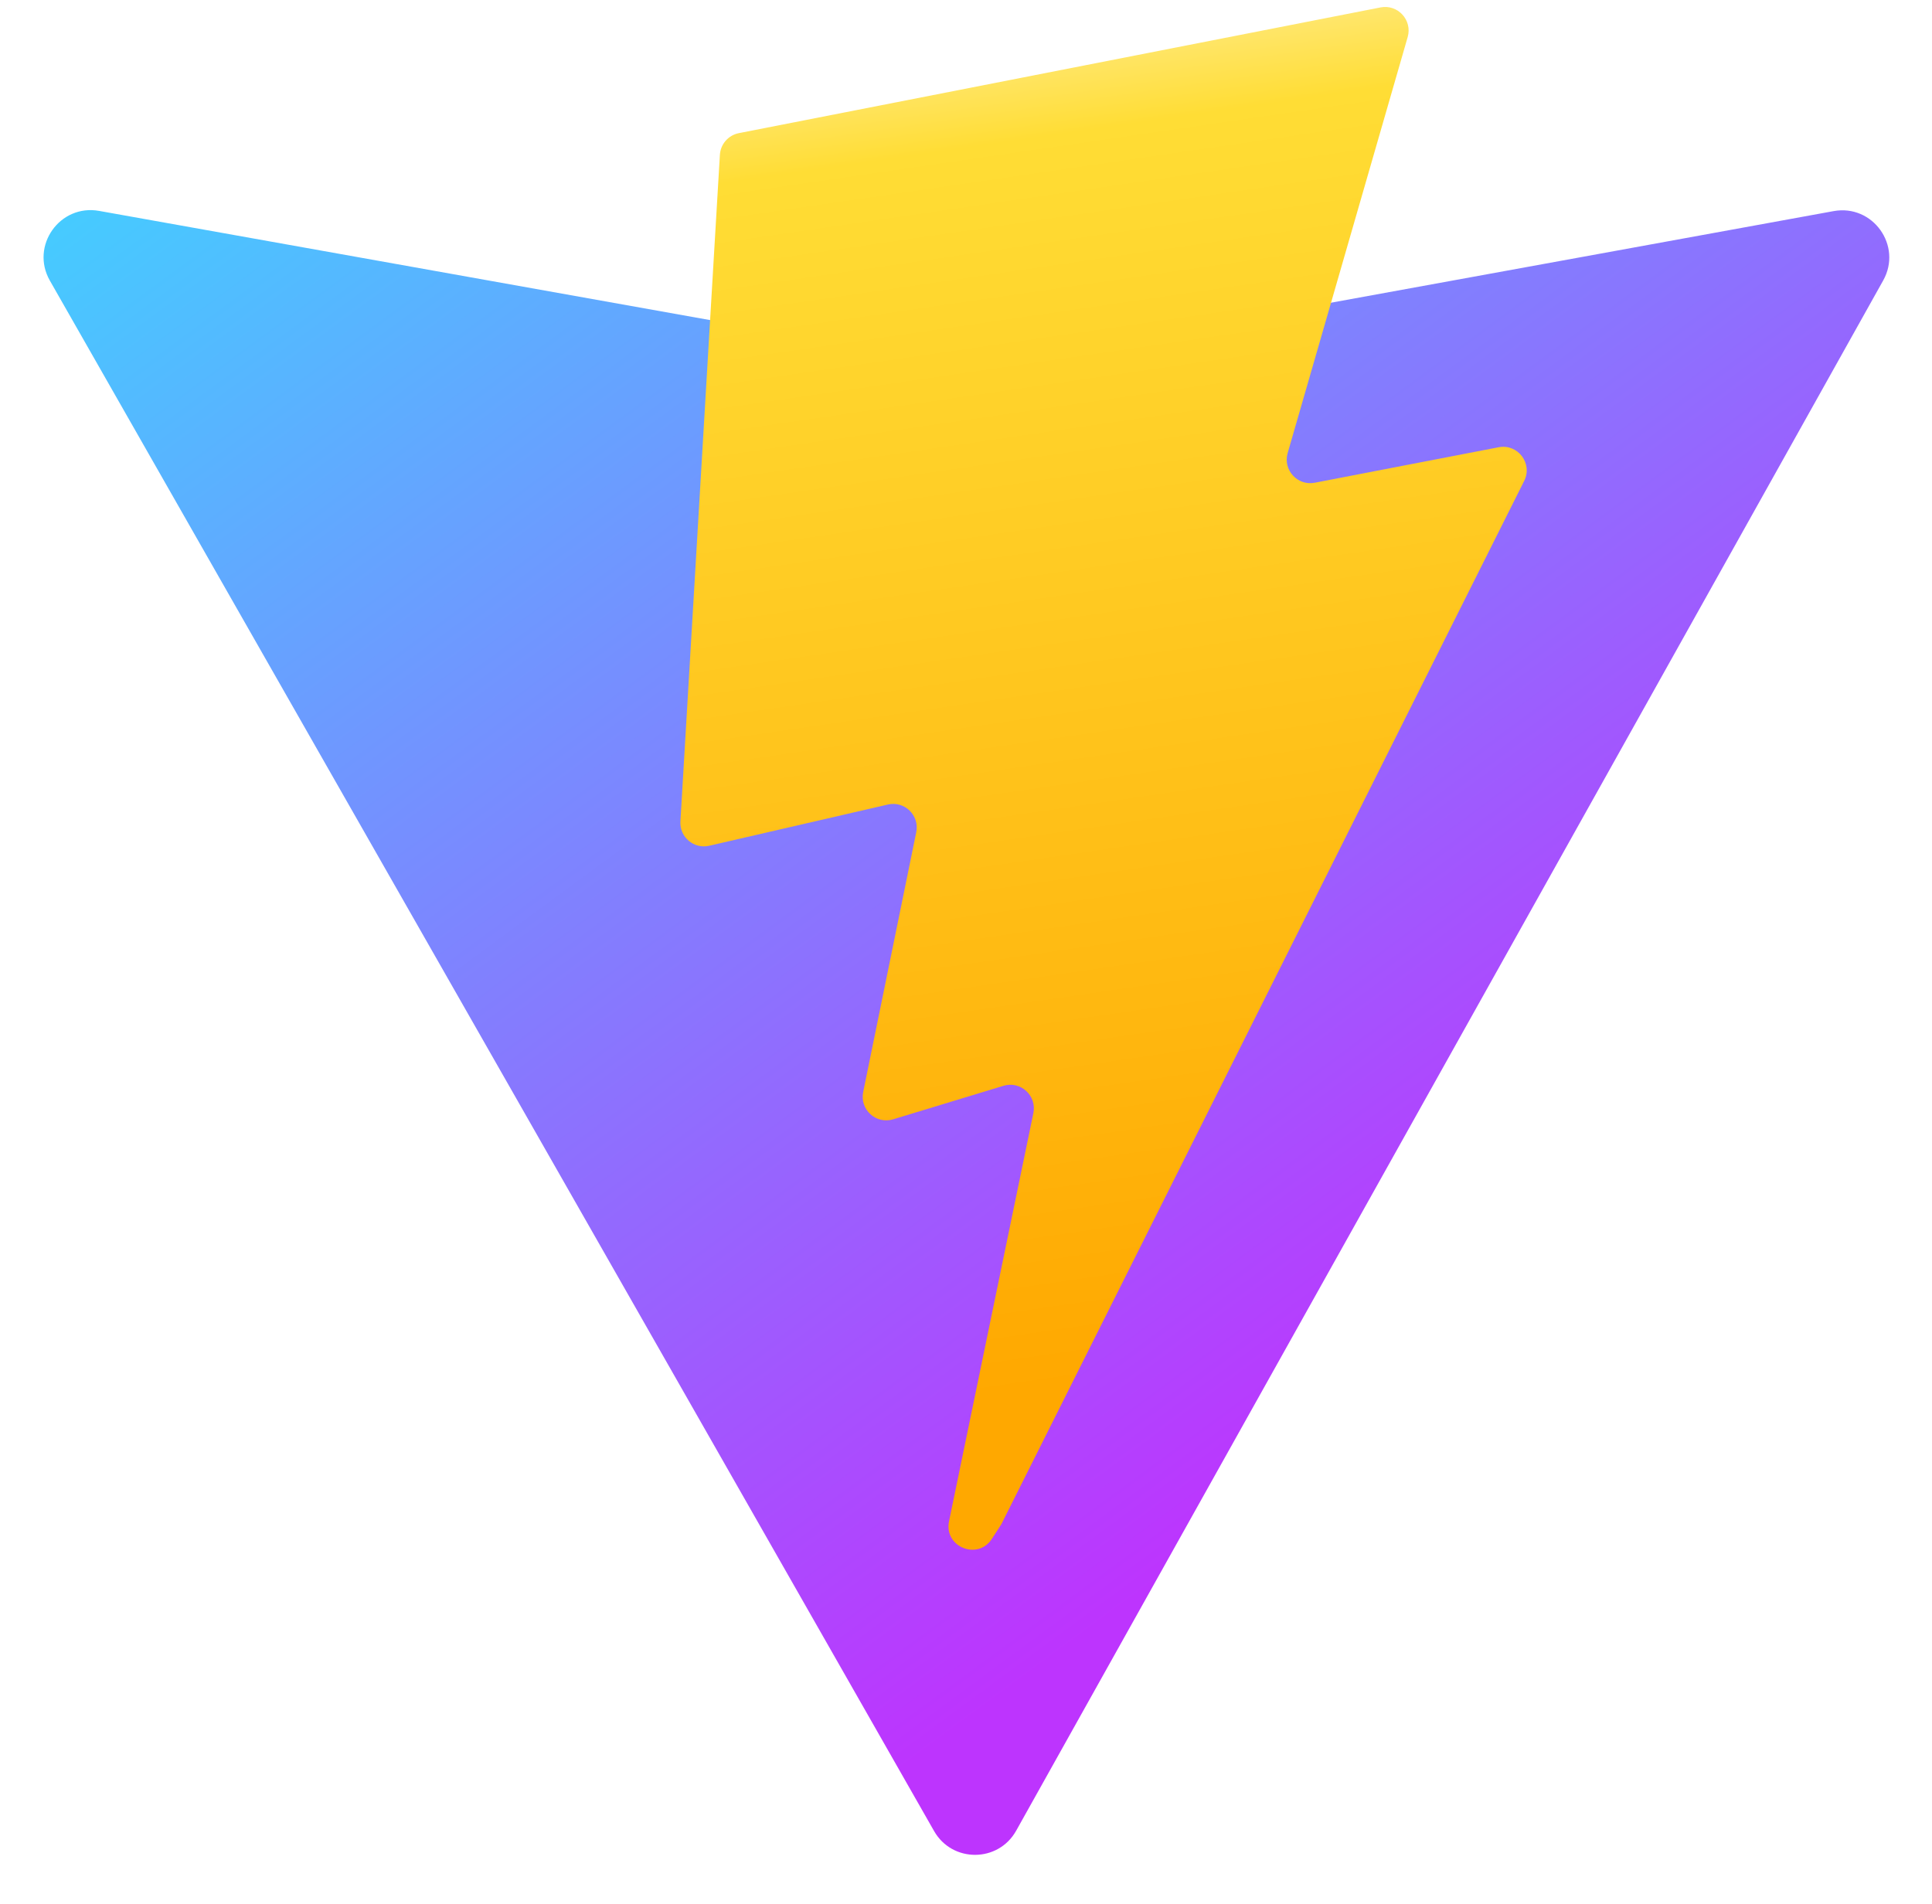
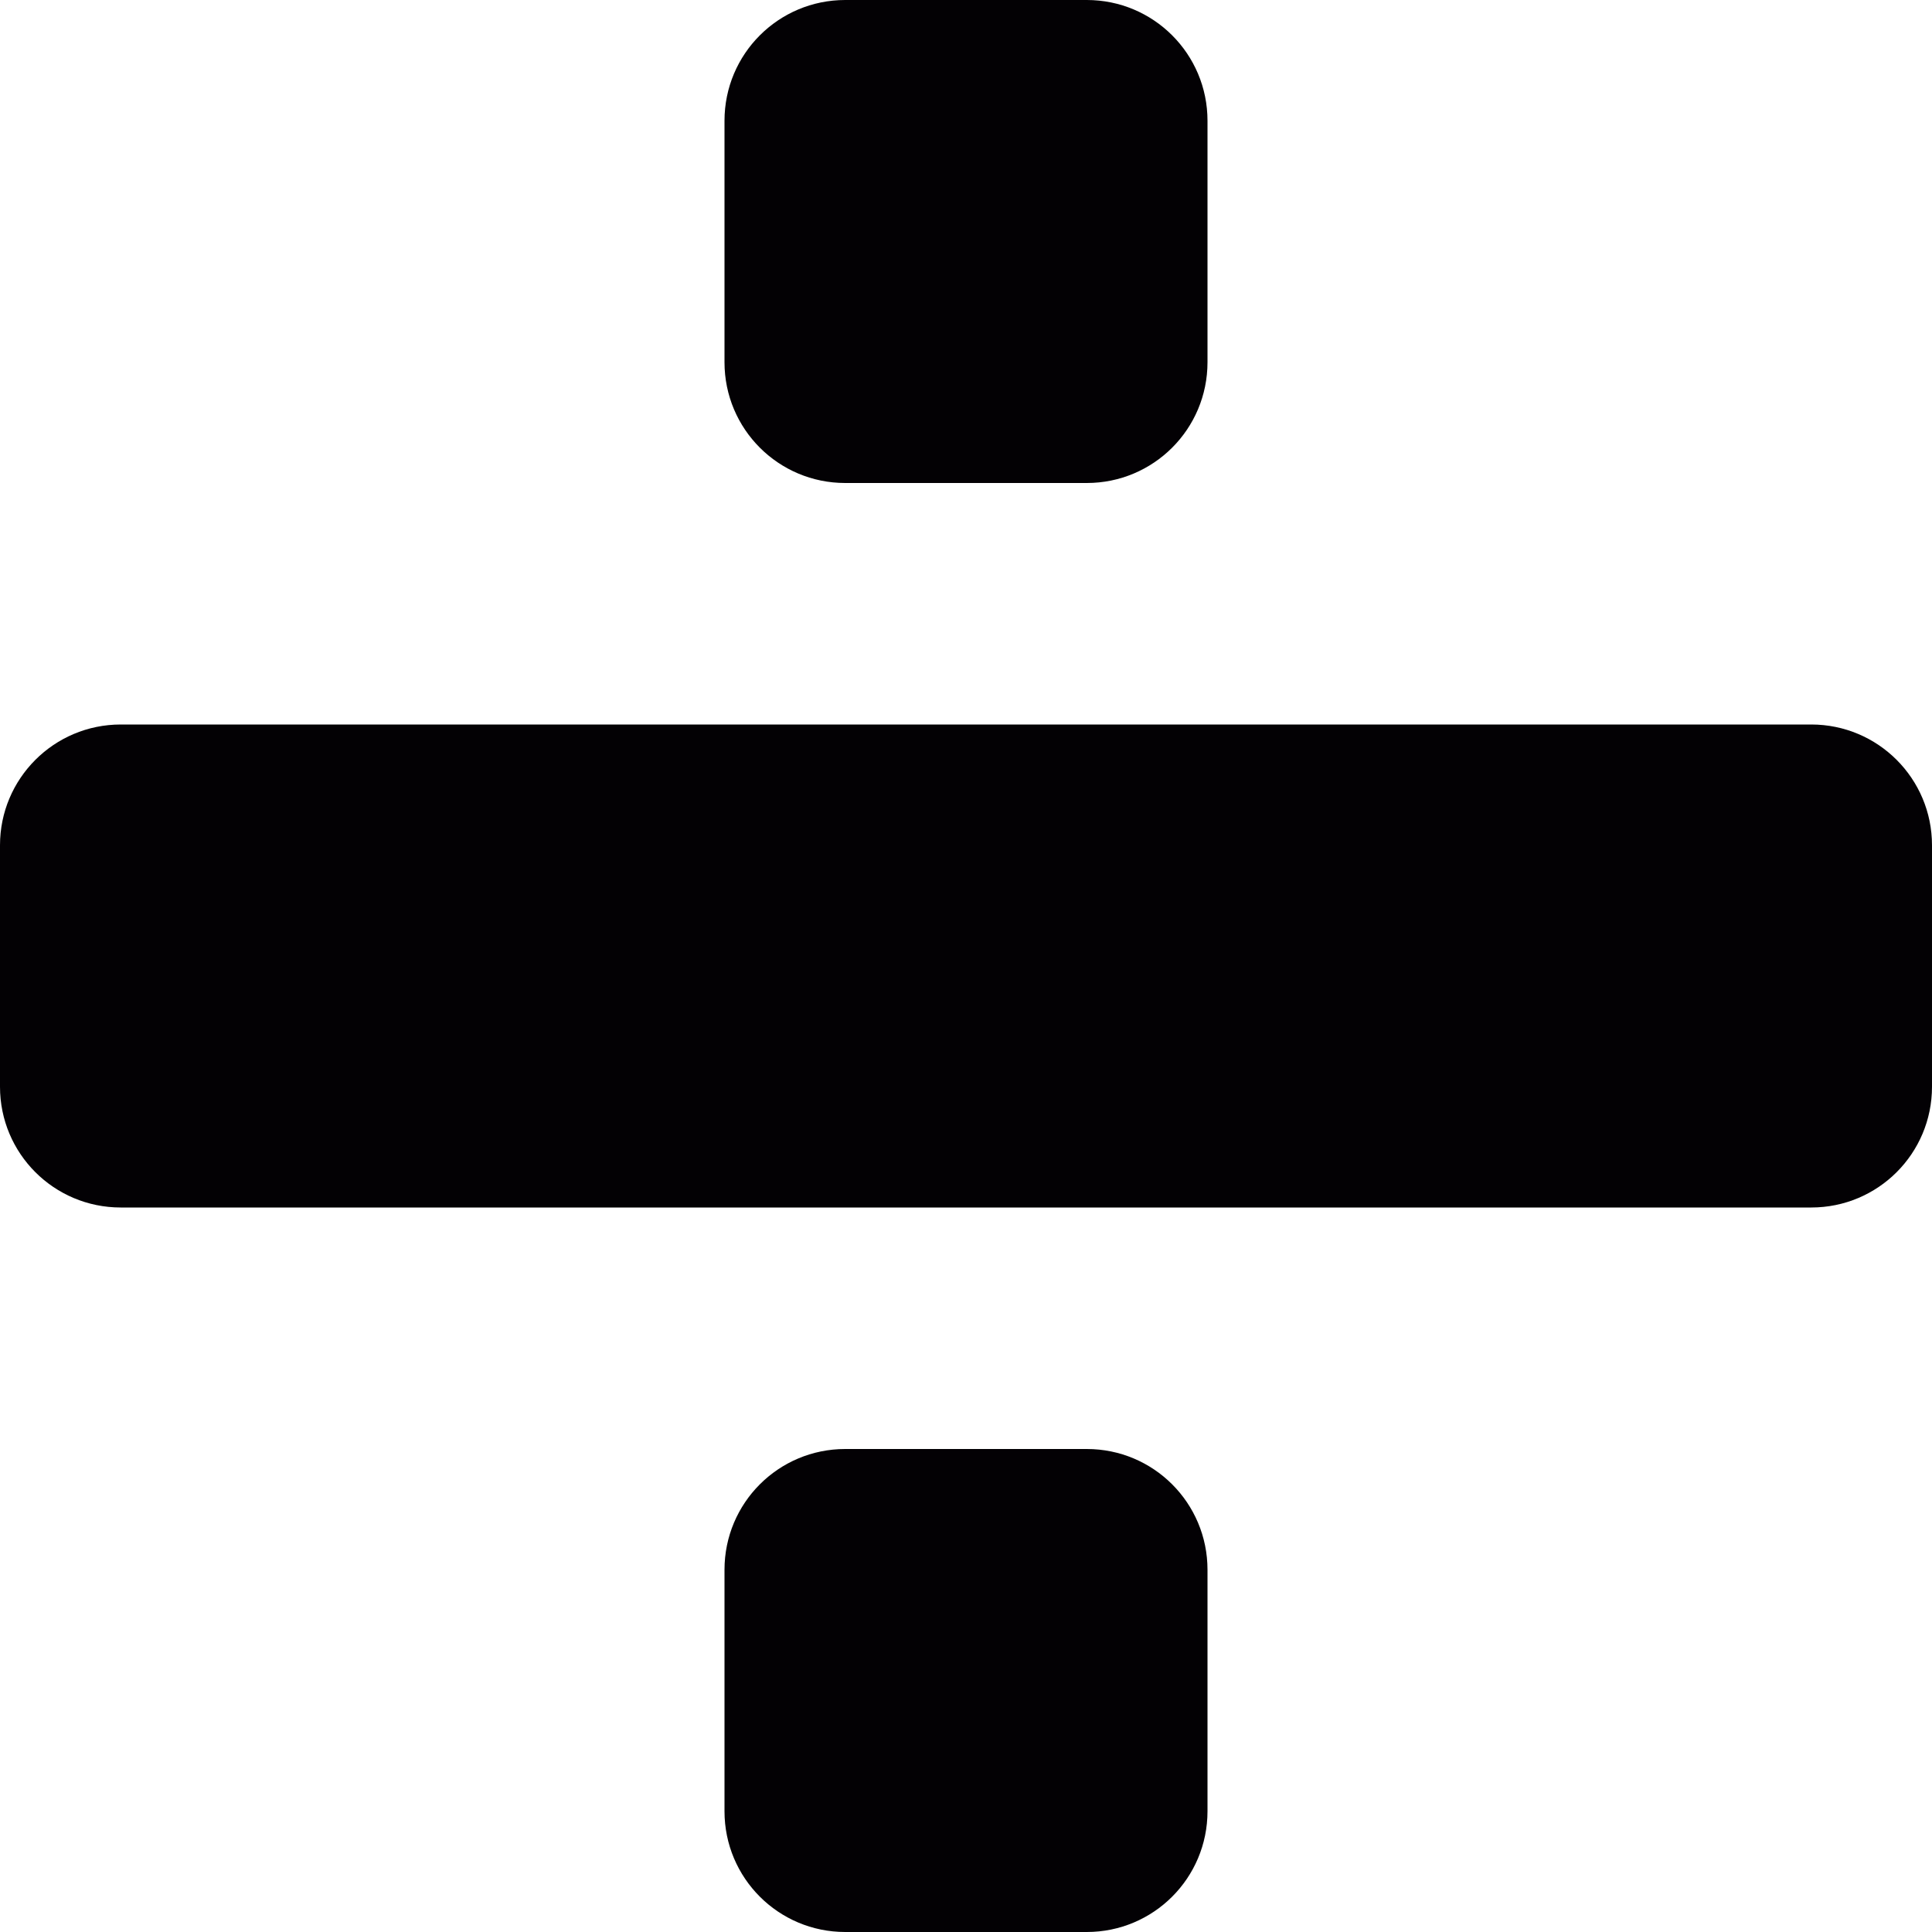
- <svg xmlns="http://www.w3.org/2000/svg" width="410" height="404" viewBox="0 0 410 404" fill="none">
-   <path d="M399.641 59.525L215.643 388.545C211.844 395.338 202.084 395.378 198.228 388.618L10.582 59.556C6.381 52.19 12.68 43.267 21.028 44.759L205.223 77.682C206.398 77.892 207.601 77.89 208.776 77.676L389.119 44.806C397.439 43.289 403.768 52.143 399.641 59.525Z" fill="url(#paint0_linear)" />
-   <path d="M292.965 1.574L156.801 28.255C154.563 28.694 152.906 30.59 152.771 32.866L144.395 174.33C144.198 177.662 147.258 180.248 150.51 179.498L188.42 170.749C191.967 169.931 195.172 173.055 194.443 176.622L183.18 231.775C182.422 235.487 185.907 238.661 189.532 237.56L212.947 230.446C216.577 229.344 220.065 232.527 219.297 236.242L201.398 322.875C200.278 328.294 207.486 331.249 210.492 326.603L212.5 323.5L323.454 102.072C325.312 98.365 322.108 94.137 318.036 94.923L279.014 102.454C275.347 103.161 272.227 99.746 273.262 96.158L298.731 7.867C299.767 4.273 296.636 0.855 292.965 1.574Z" fill="url(#paint1_linear)" />
-   <defs>
-     <linearGradient id="paint0_linear" x1="6" y1="33" x2="235" y2="344" gradientUnits="userSpaceOnUse">
-       <stop stop-color="#41D1FF" />
-       <stop offset="1" stop-color="#BD34FE" />
-     </linearGradient>
-     <linearGradient id="paint1_linear" x1="194.651" y1="8.818" x2="236.076" y2="292.989" gradientUnits="userSpaceOnUse">
-       <stop stop-color="#FFEA83" />
-       <stop offset="0.083" stop-color="#FFDD35" />
-       <stop offset="1" stop-color="#FFA800" />
-     </linearGradient>
-   </defs>
+ <svg xmlns="http://www.w3.org/2000/svg" version="1.1" id="Capa_1" x="0px" y="0px" viewBox="0 0 16 16" style="enable-background:new 0 0 16 16;" xml:space="preserve">
+   <g>
+     <path style="fill:#030104;" d="M16,9c0,0.553-0.447,1-1,1H1c-0.553,0-1-0.447-1-1V7c0-0.552,0.447-1,1-1h14c0.553,0,1,0.448,1,1V9z   " />
+     <path style="fill:#030104;" d="M7,4C6.447,4,6,3.553,6,3V1c0-0.553,0.447-1,1-1h2c0.553,0,1,0.447,1,1v2c0,0.553-0.447,1-1,1H7z" />
+     <path style="fill:#030104;" d="M7,16c-0.553,0-1-0.447-1-1v-2c0-0.553,0.447-1,1-1h2c0.553,0,1,0.447,1,1v2c0,0.553-0.447,1-1,1H7z   " />
+   </g>
+   <g>
+ </g>
+   <g>
+ </g>
+   <g>
+ </g>
+   <g>
+ </g>
+   <g>
+ </g>
+   <g>
+ </g>
+   <g>
+ </g>
+   <g>
+ </g>
+   <g>
+ </g>
+   <g>
+ </g>
+   <g>
+ </g>
+   <g>
+ </g>
+   <g>
+ </g>
+   <g>
+ </g>
+   <g>
+ </g>
</svg>
